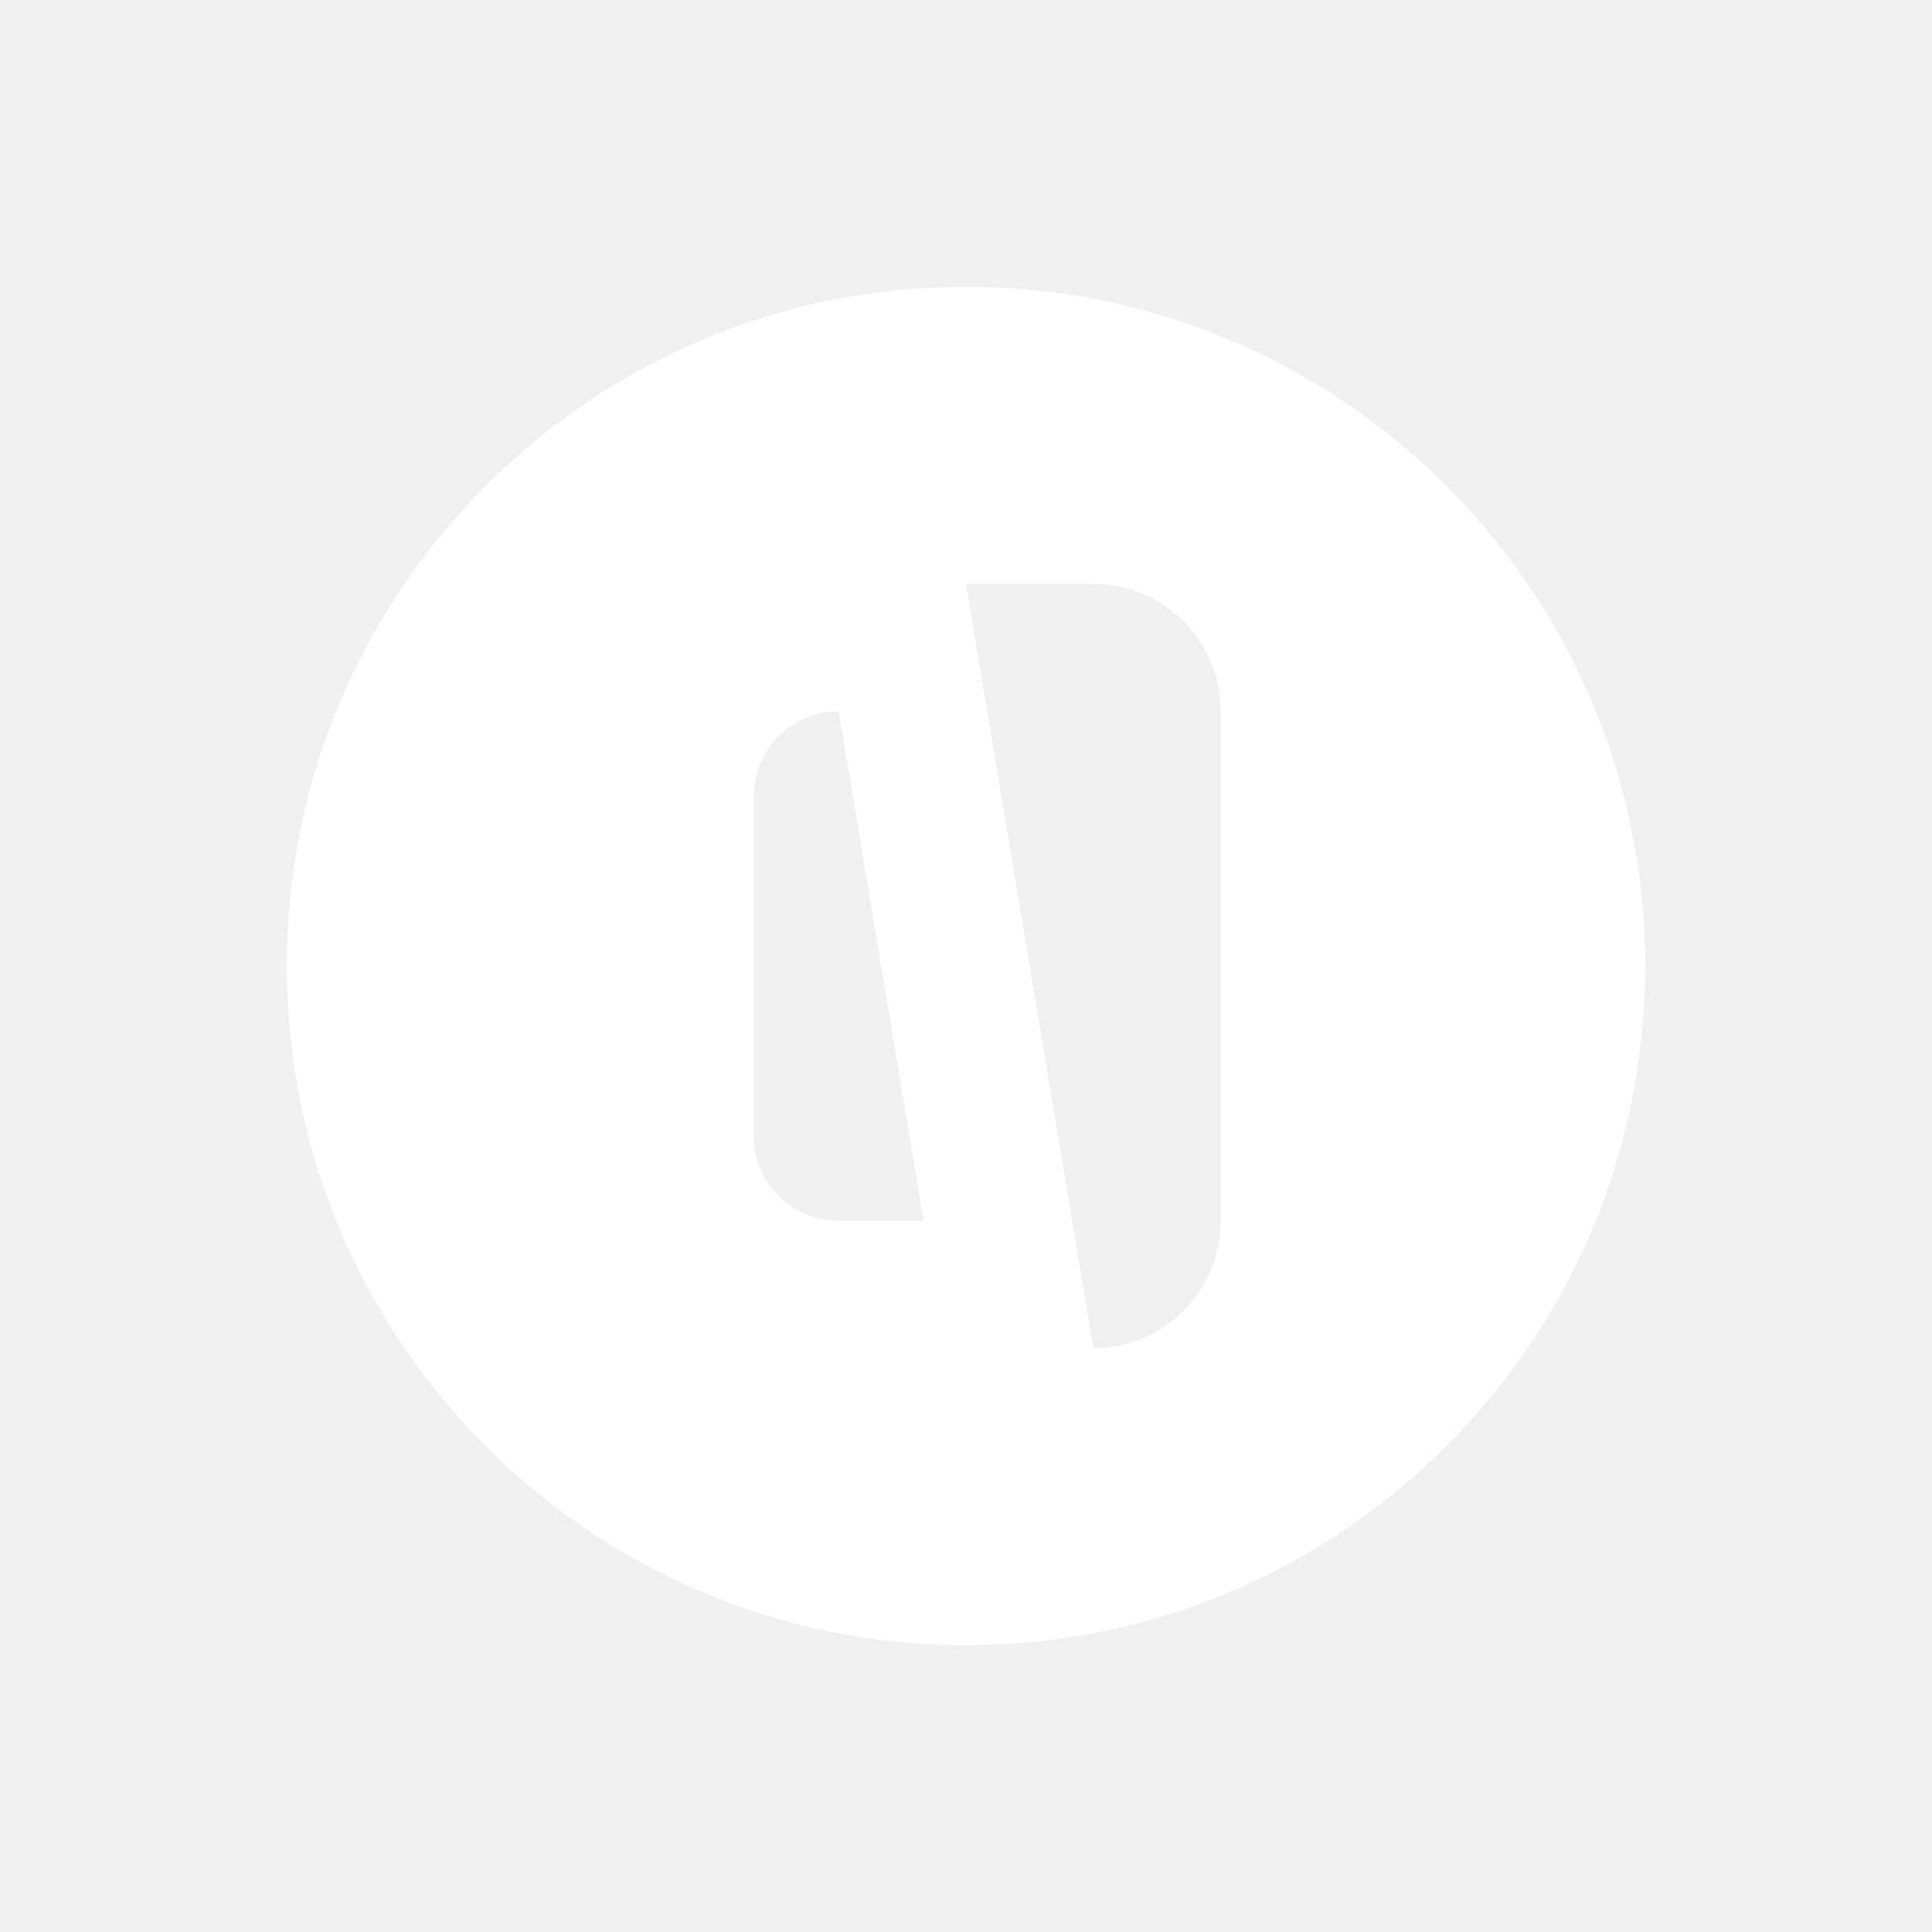
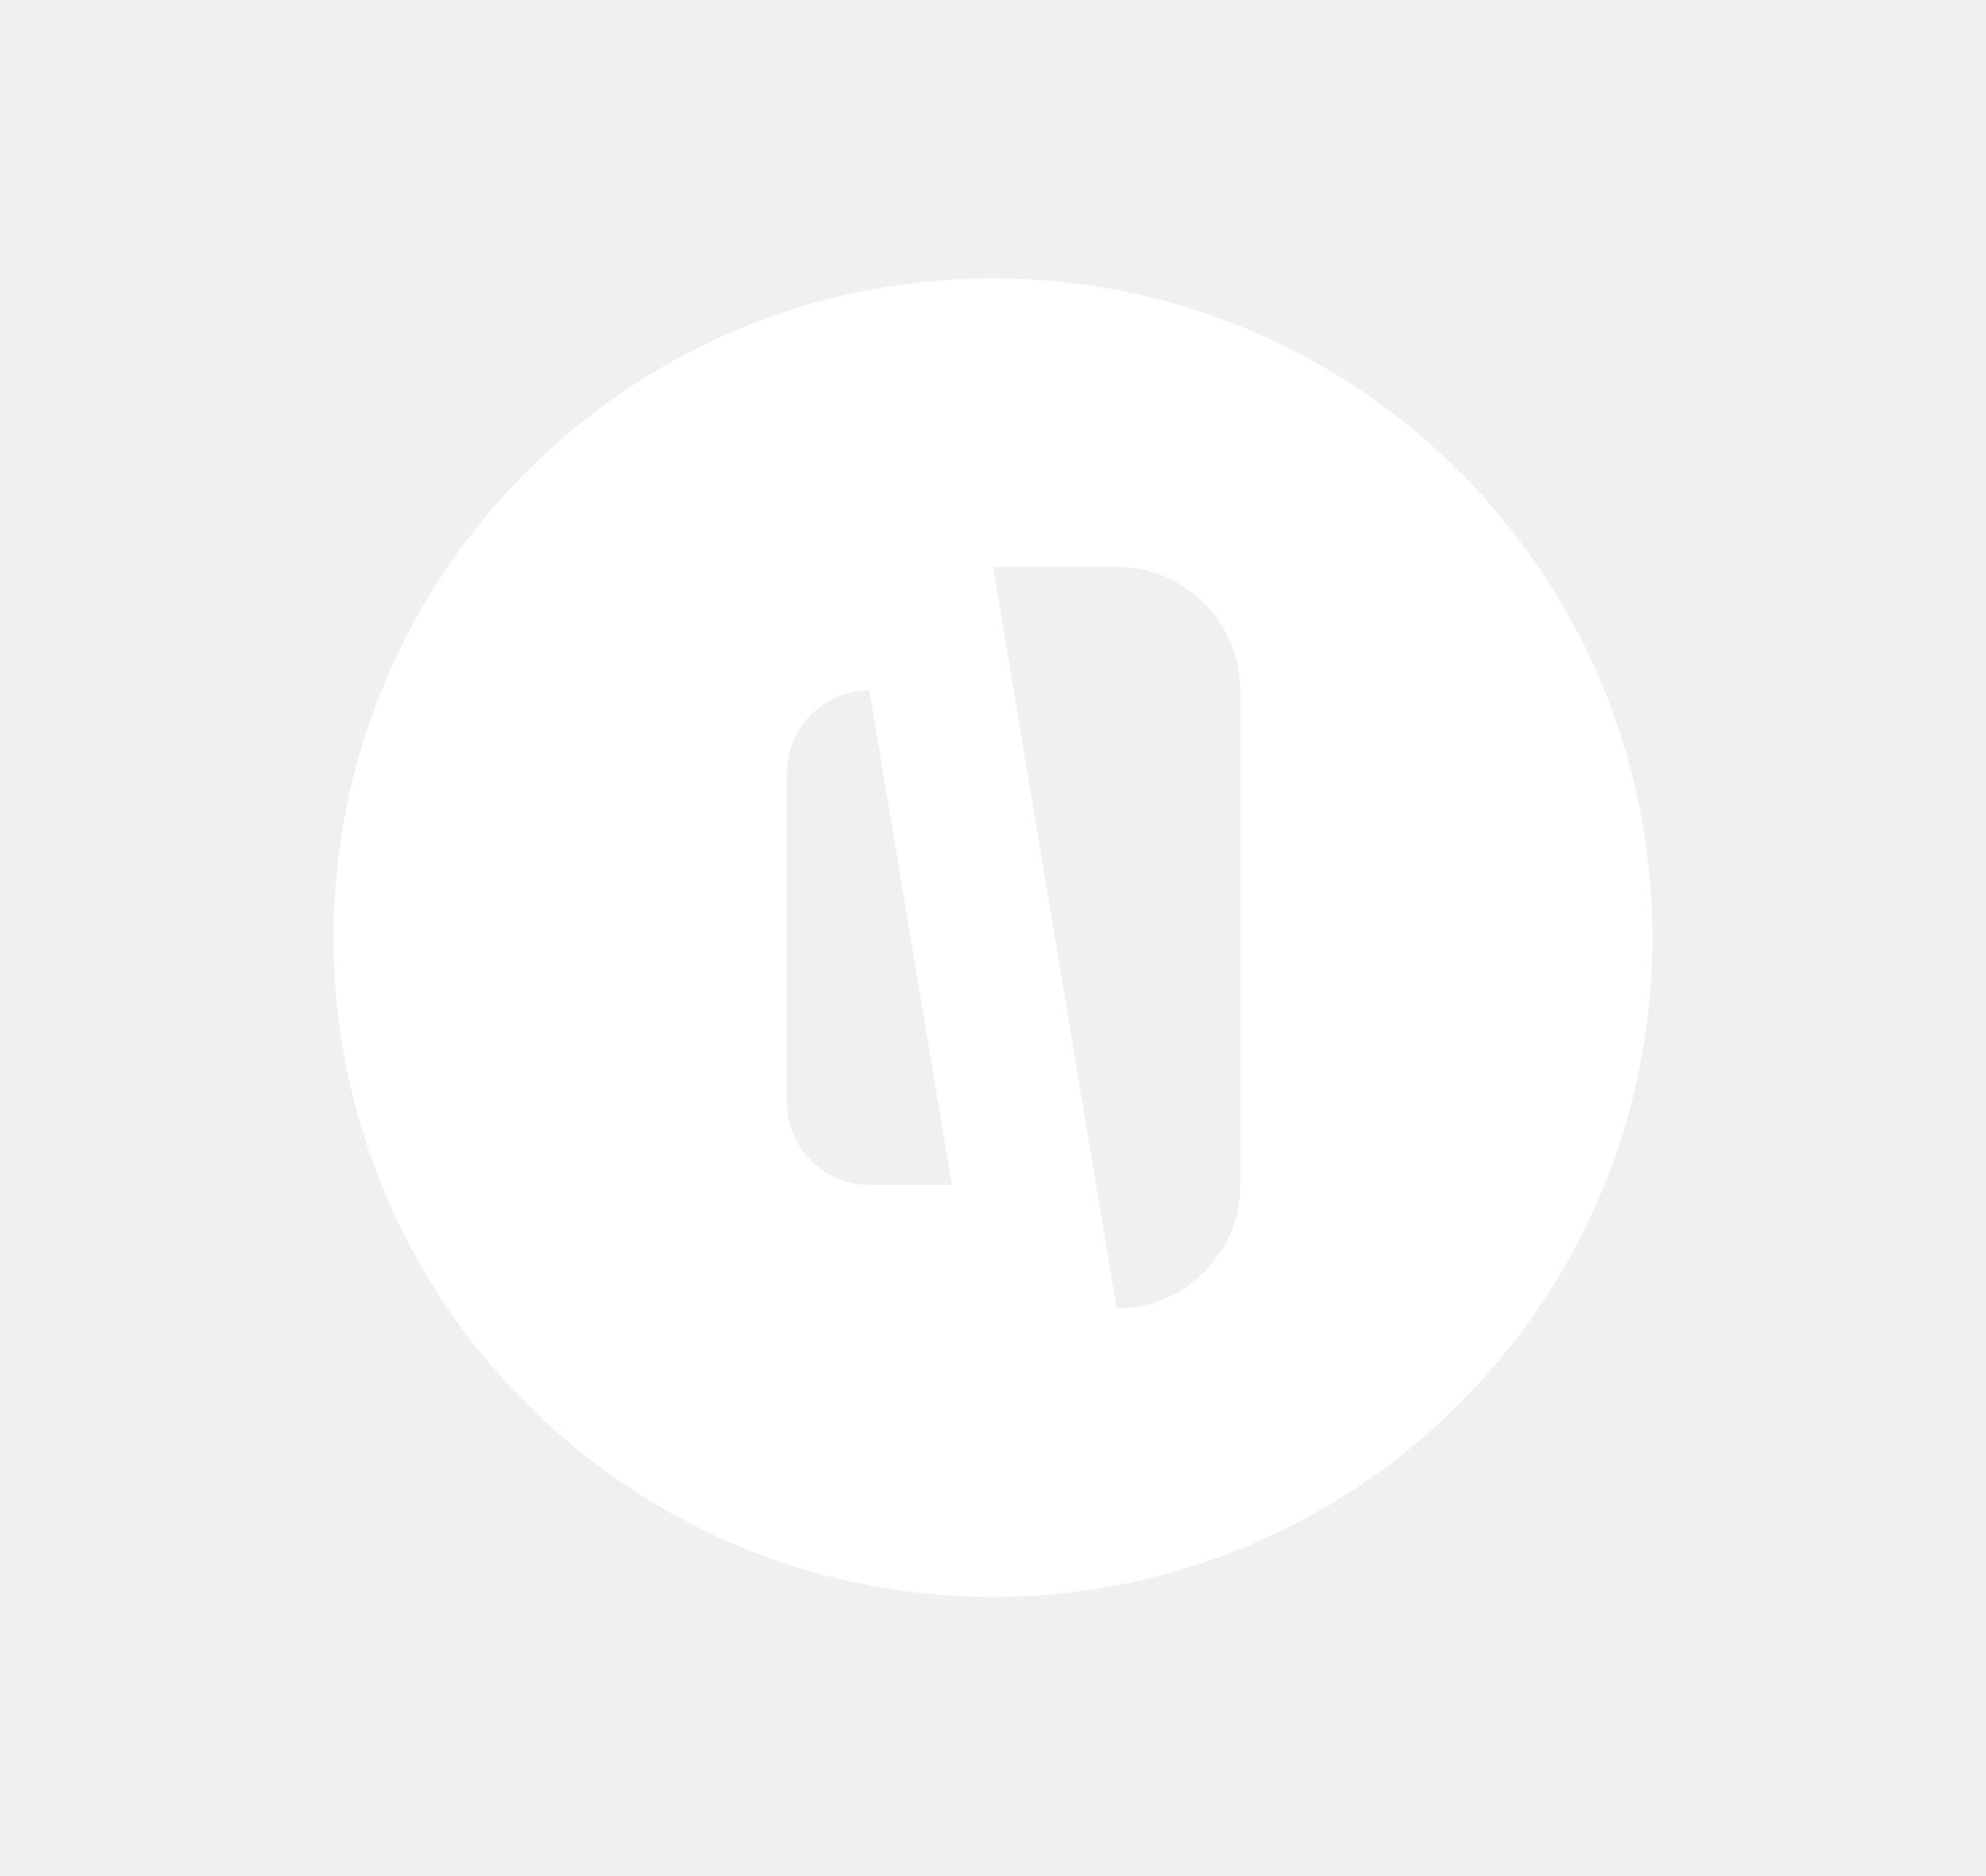
- <svg xmlns="http://www.w3.org/2000/svg" width="256px" height="256px" viewBox="0 0 256 256" version="1.1">
+ <svg xmlns="http://www.w3.org/2000/svg" width="36px" height="34px" viewBox="0 0 256 256" version="1.1">
  <defs />
  <g id="Page-1" stroke="none" stroke-width="1" fill="none" fill-rule="evenodd">
    <g id="Icon-SVG">
      <path d="M128,218 C177.706,218 218,177.706 218,128 C218,78.294 177.706,38 128,38 C78.294,38 38,78.294 38,128 C38,177.706 78.294,218 128,218 L128,218 L128,218 Z M128,77.375 L144.875,77.375 C154.195,77.375 161.75,84.923 161.75,94.251 L161.75,161.749 C161.75,171.069 154.197,178.625 144.875,178.625 L128,77.375 L128,77.375 Z M122.375,161.75 L111.125,161.75 C104.912,161.75 99.875,156.704 99.875,150.49 L99.875,105.51 C99.875,99.291 104.91,94.25 111.125,94.25 L122.375,161.75 L122.375,161.75 Z" id="Oval-15" fill="#FFFFFF" />
    </g>
  </g>
</svg>
